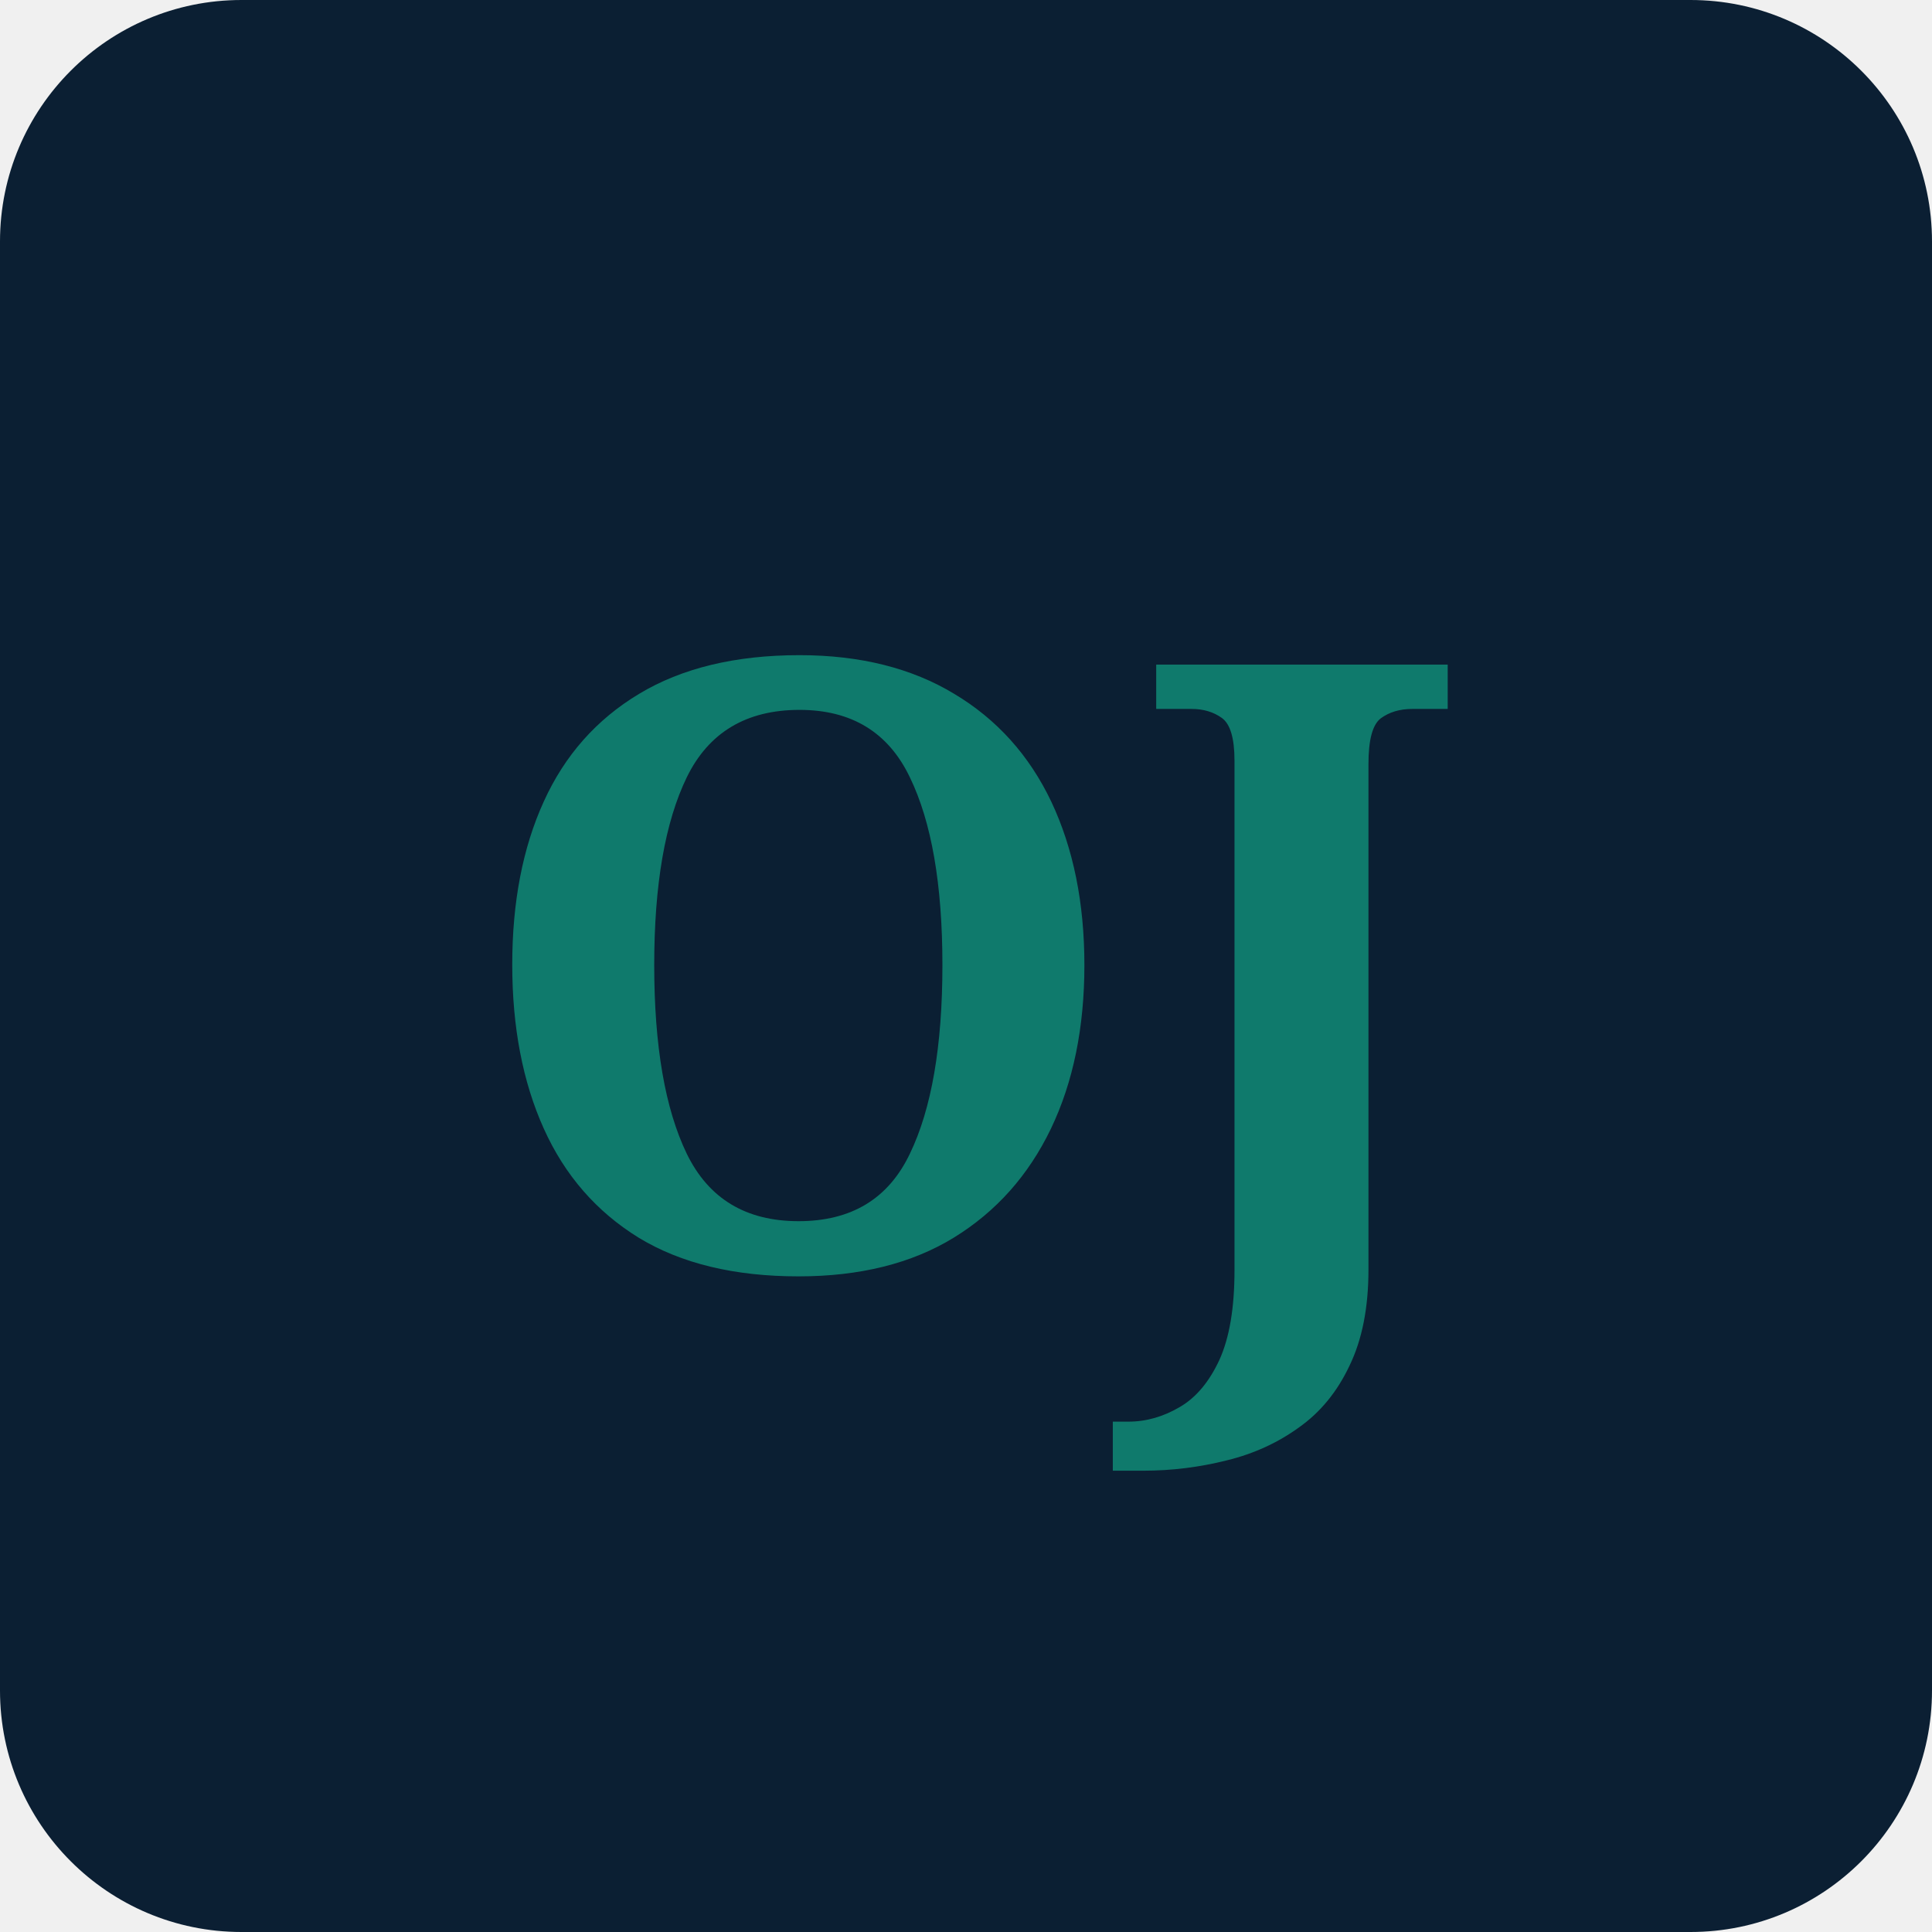
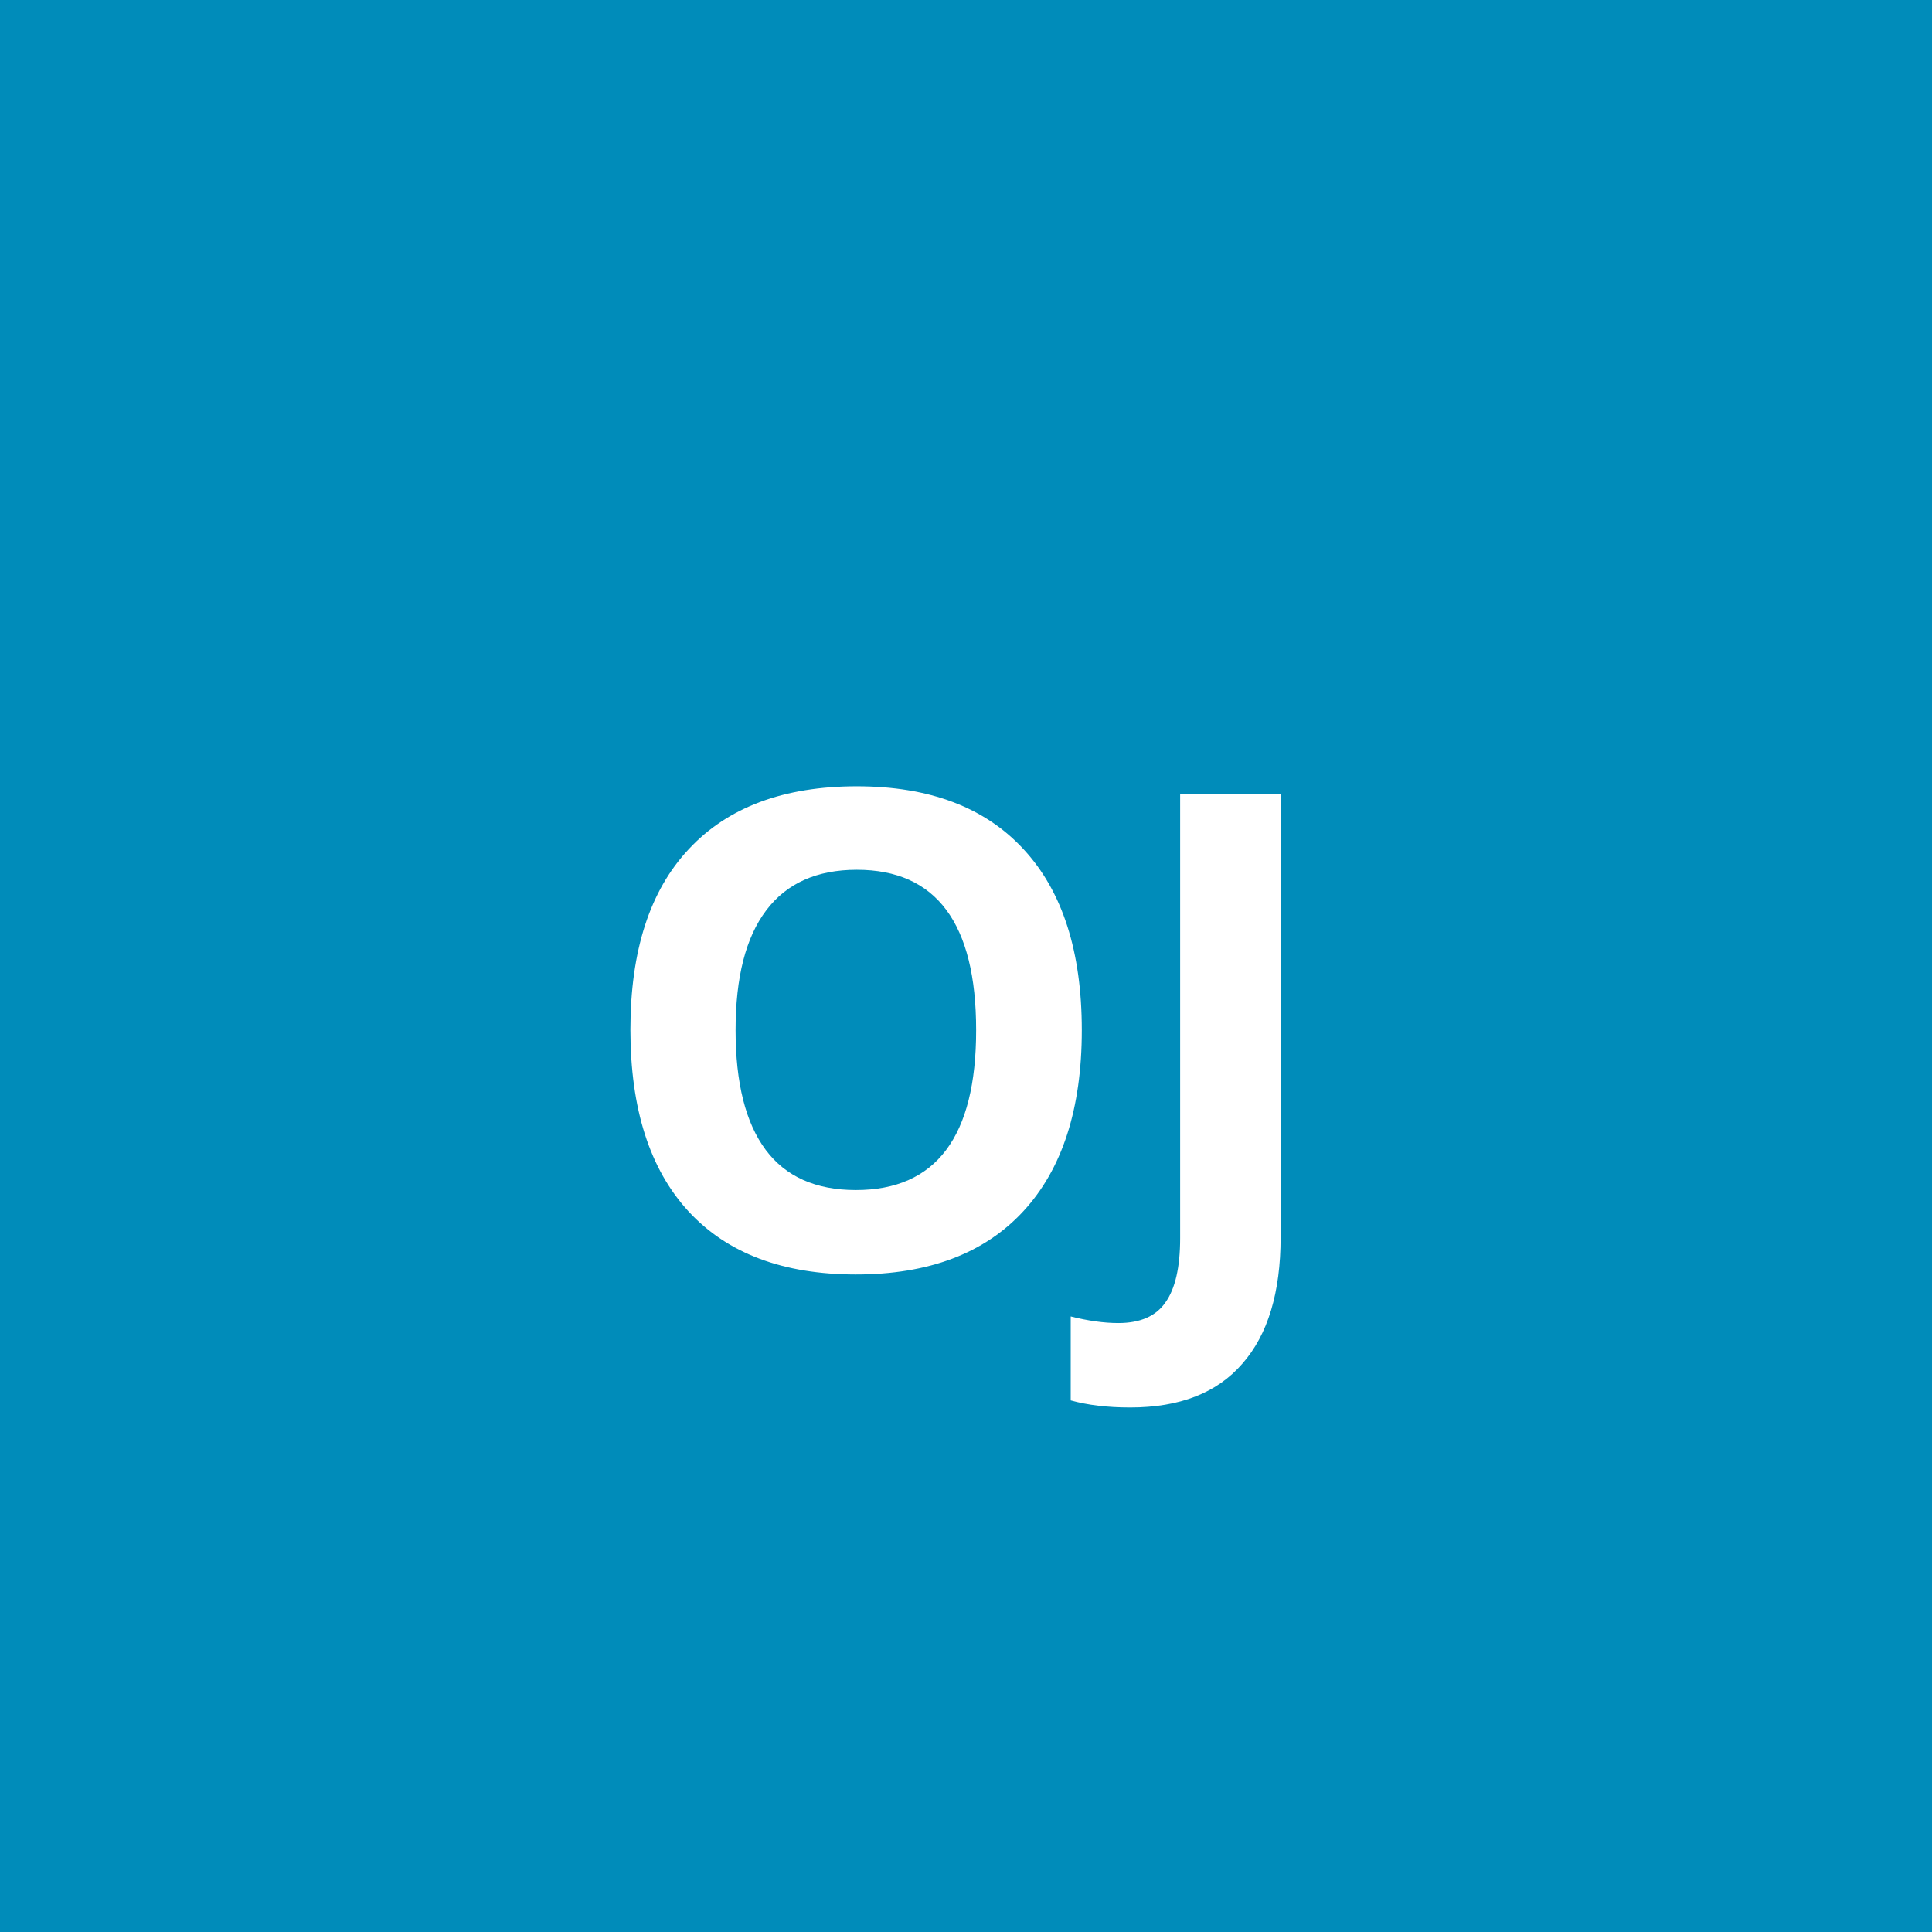
<svg xmlns="http://www.w3.org/2000/svg" viewBox="0 0 64 64" fill="none">
-   <rect width="64" height="64" rx="8" fill="#0B1F33" />
-   <text x="32" y="42" text-anchor="middle" font-family="Georgia, serif" font-size="28" font-weight="700" fill="#0F7A6C">OJ</text>
+   <rect width="64" height="64" fill="#008cba" />
+   <text x="32" y="42" text-anchor="middle" font-family="Open Sans, Arial, sans-serif" font-size="22" font-weight="700" fill="#ffffff">OJ</text>
</svg>
